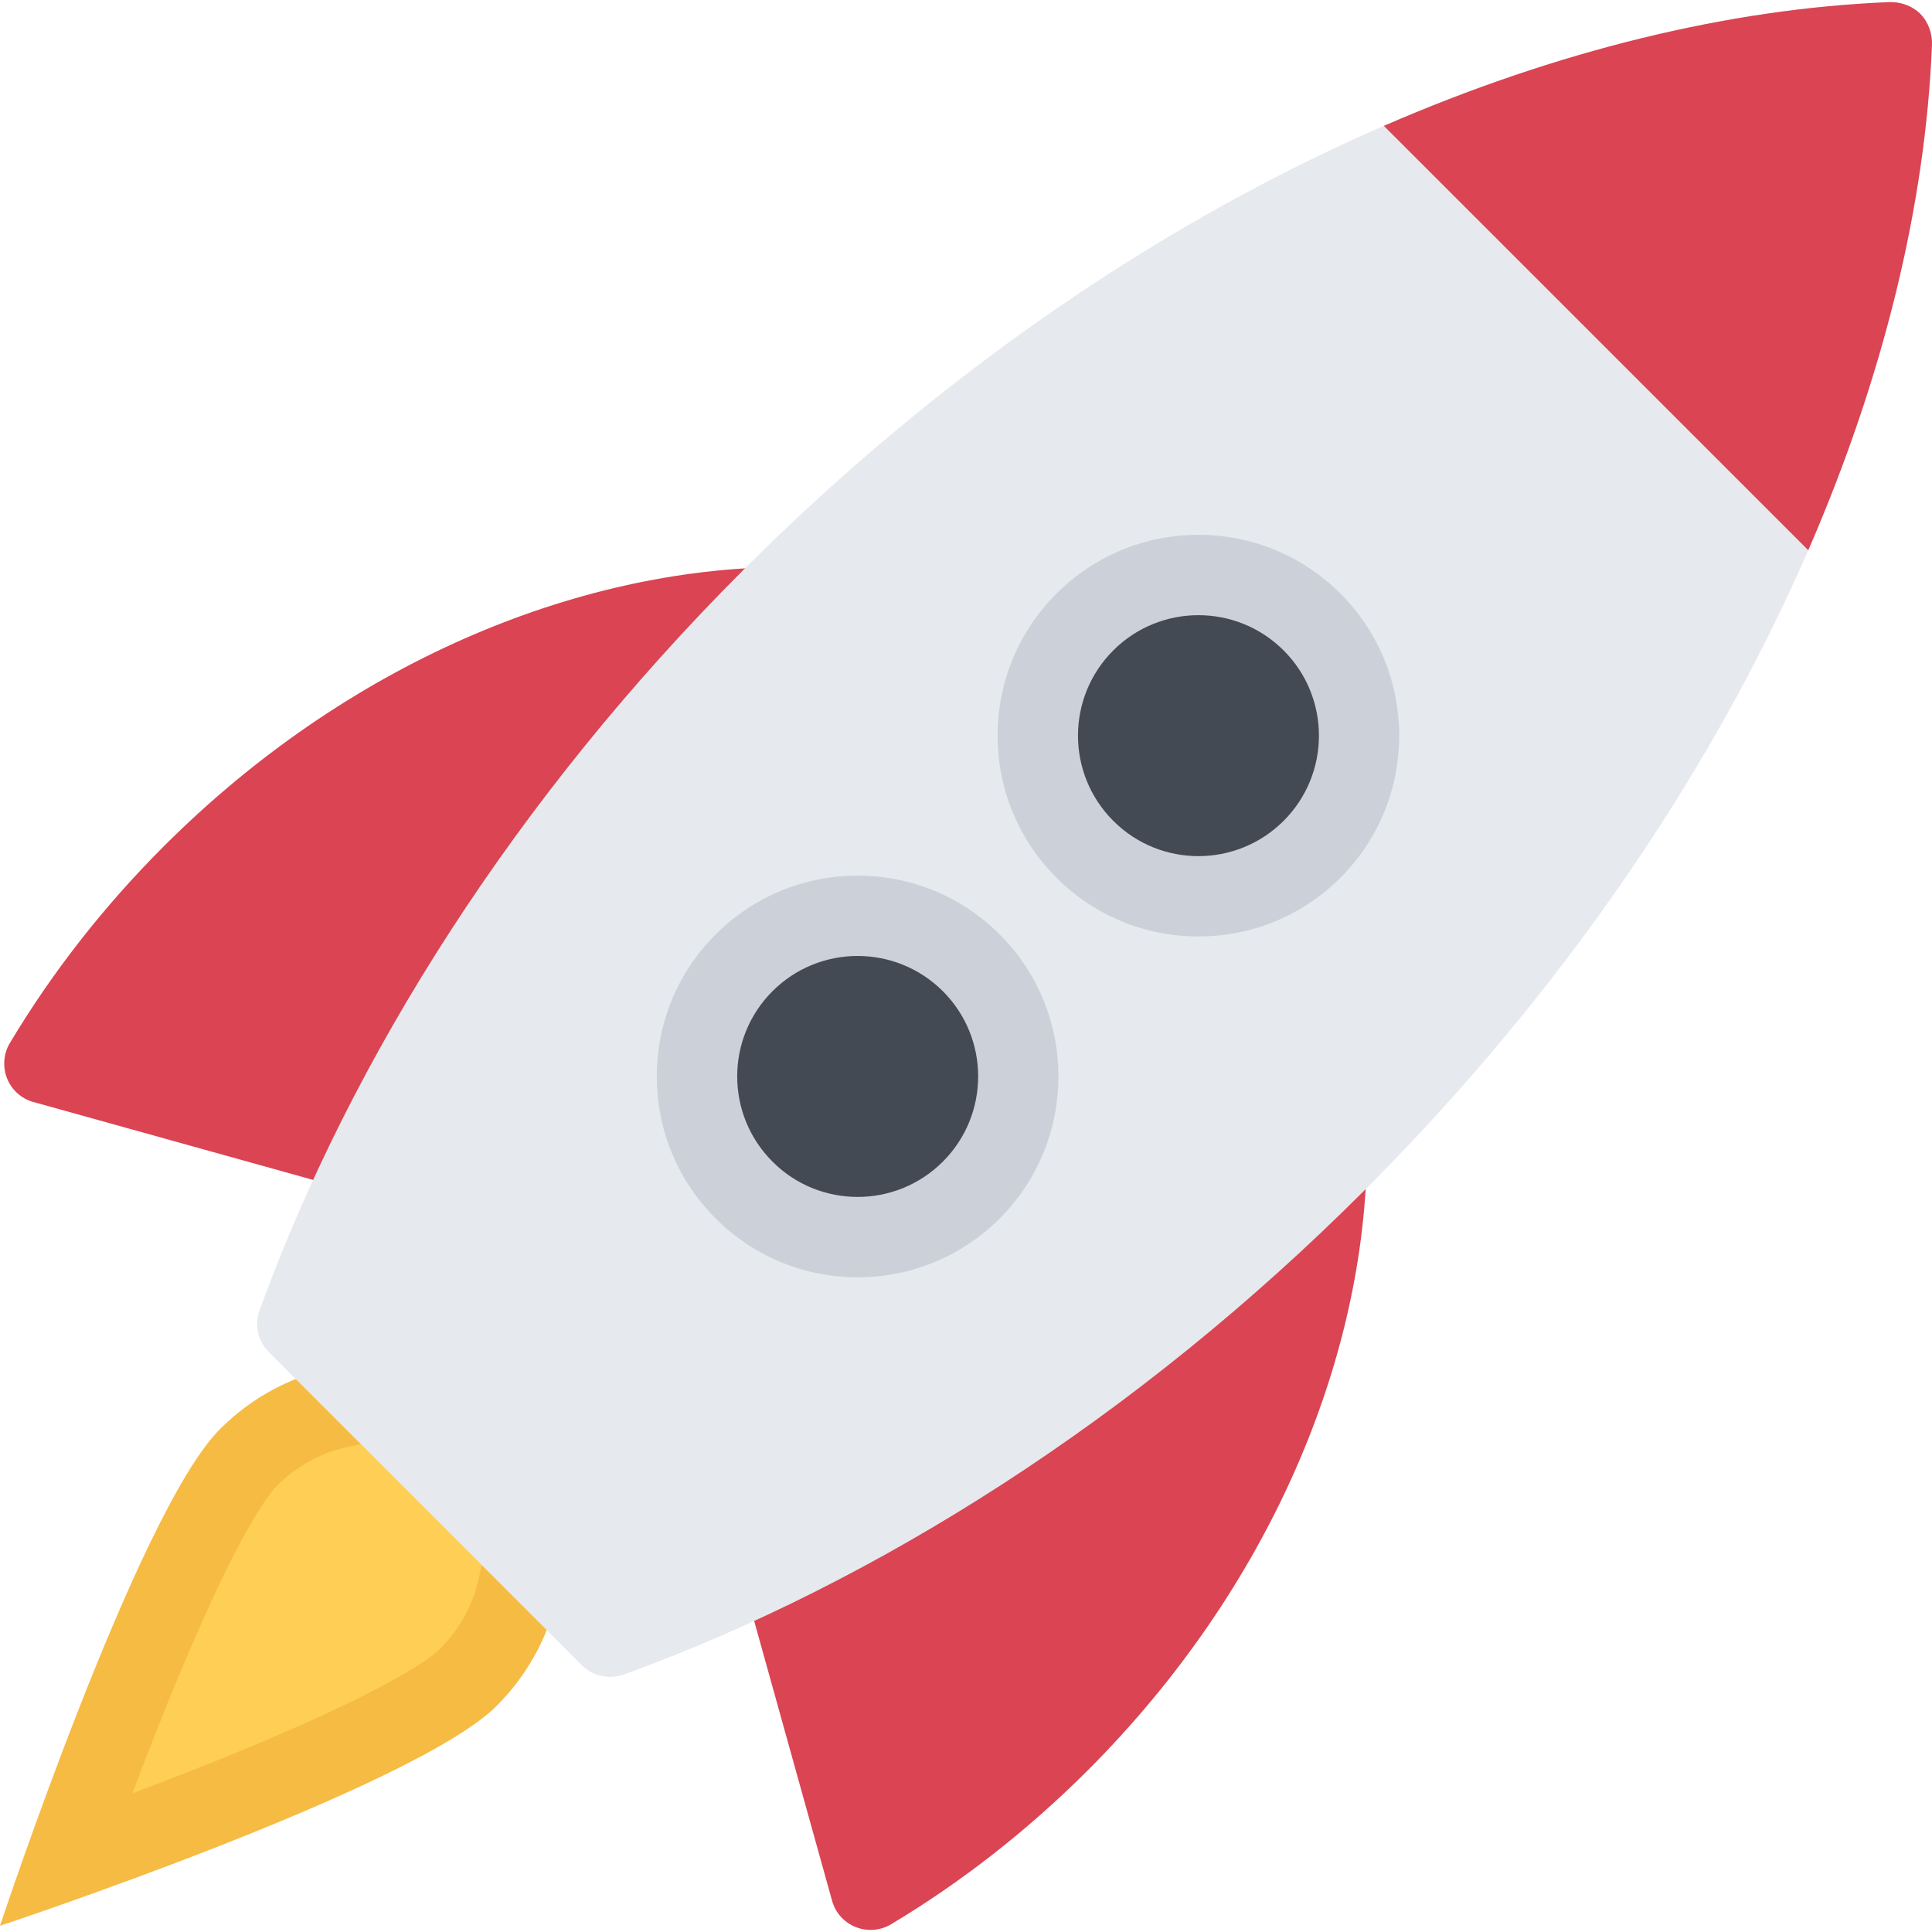
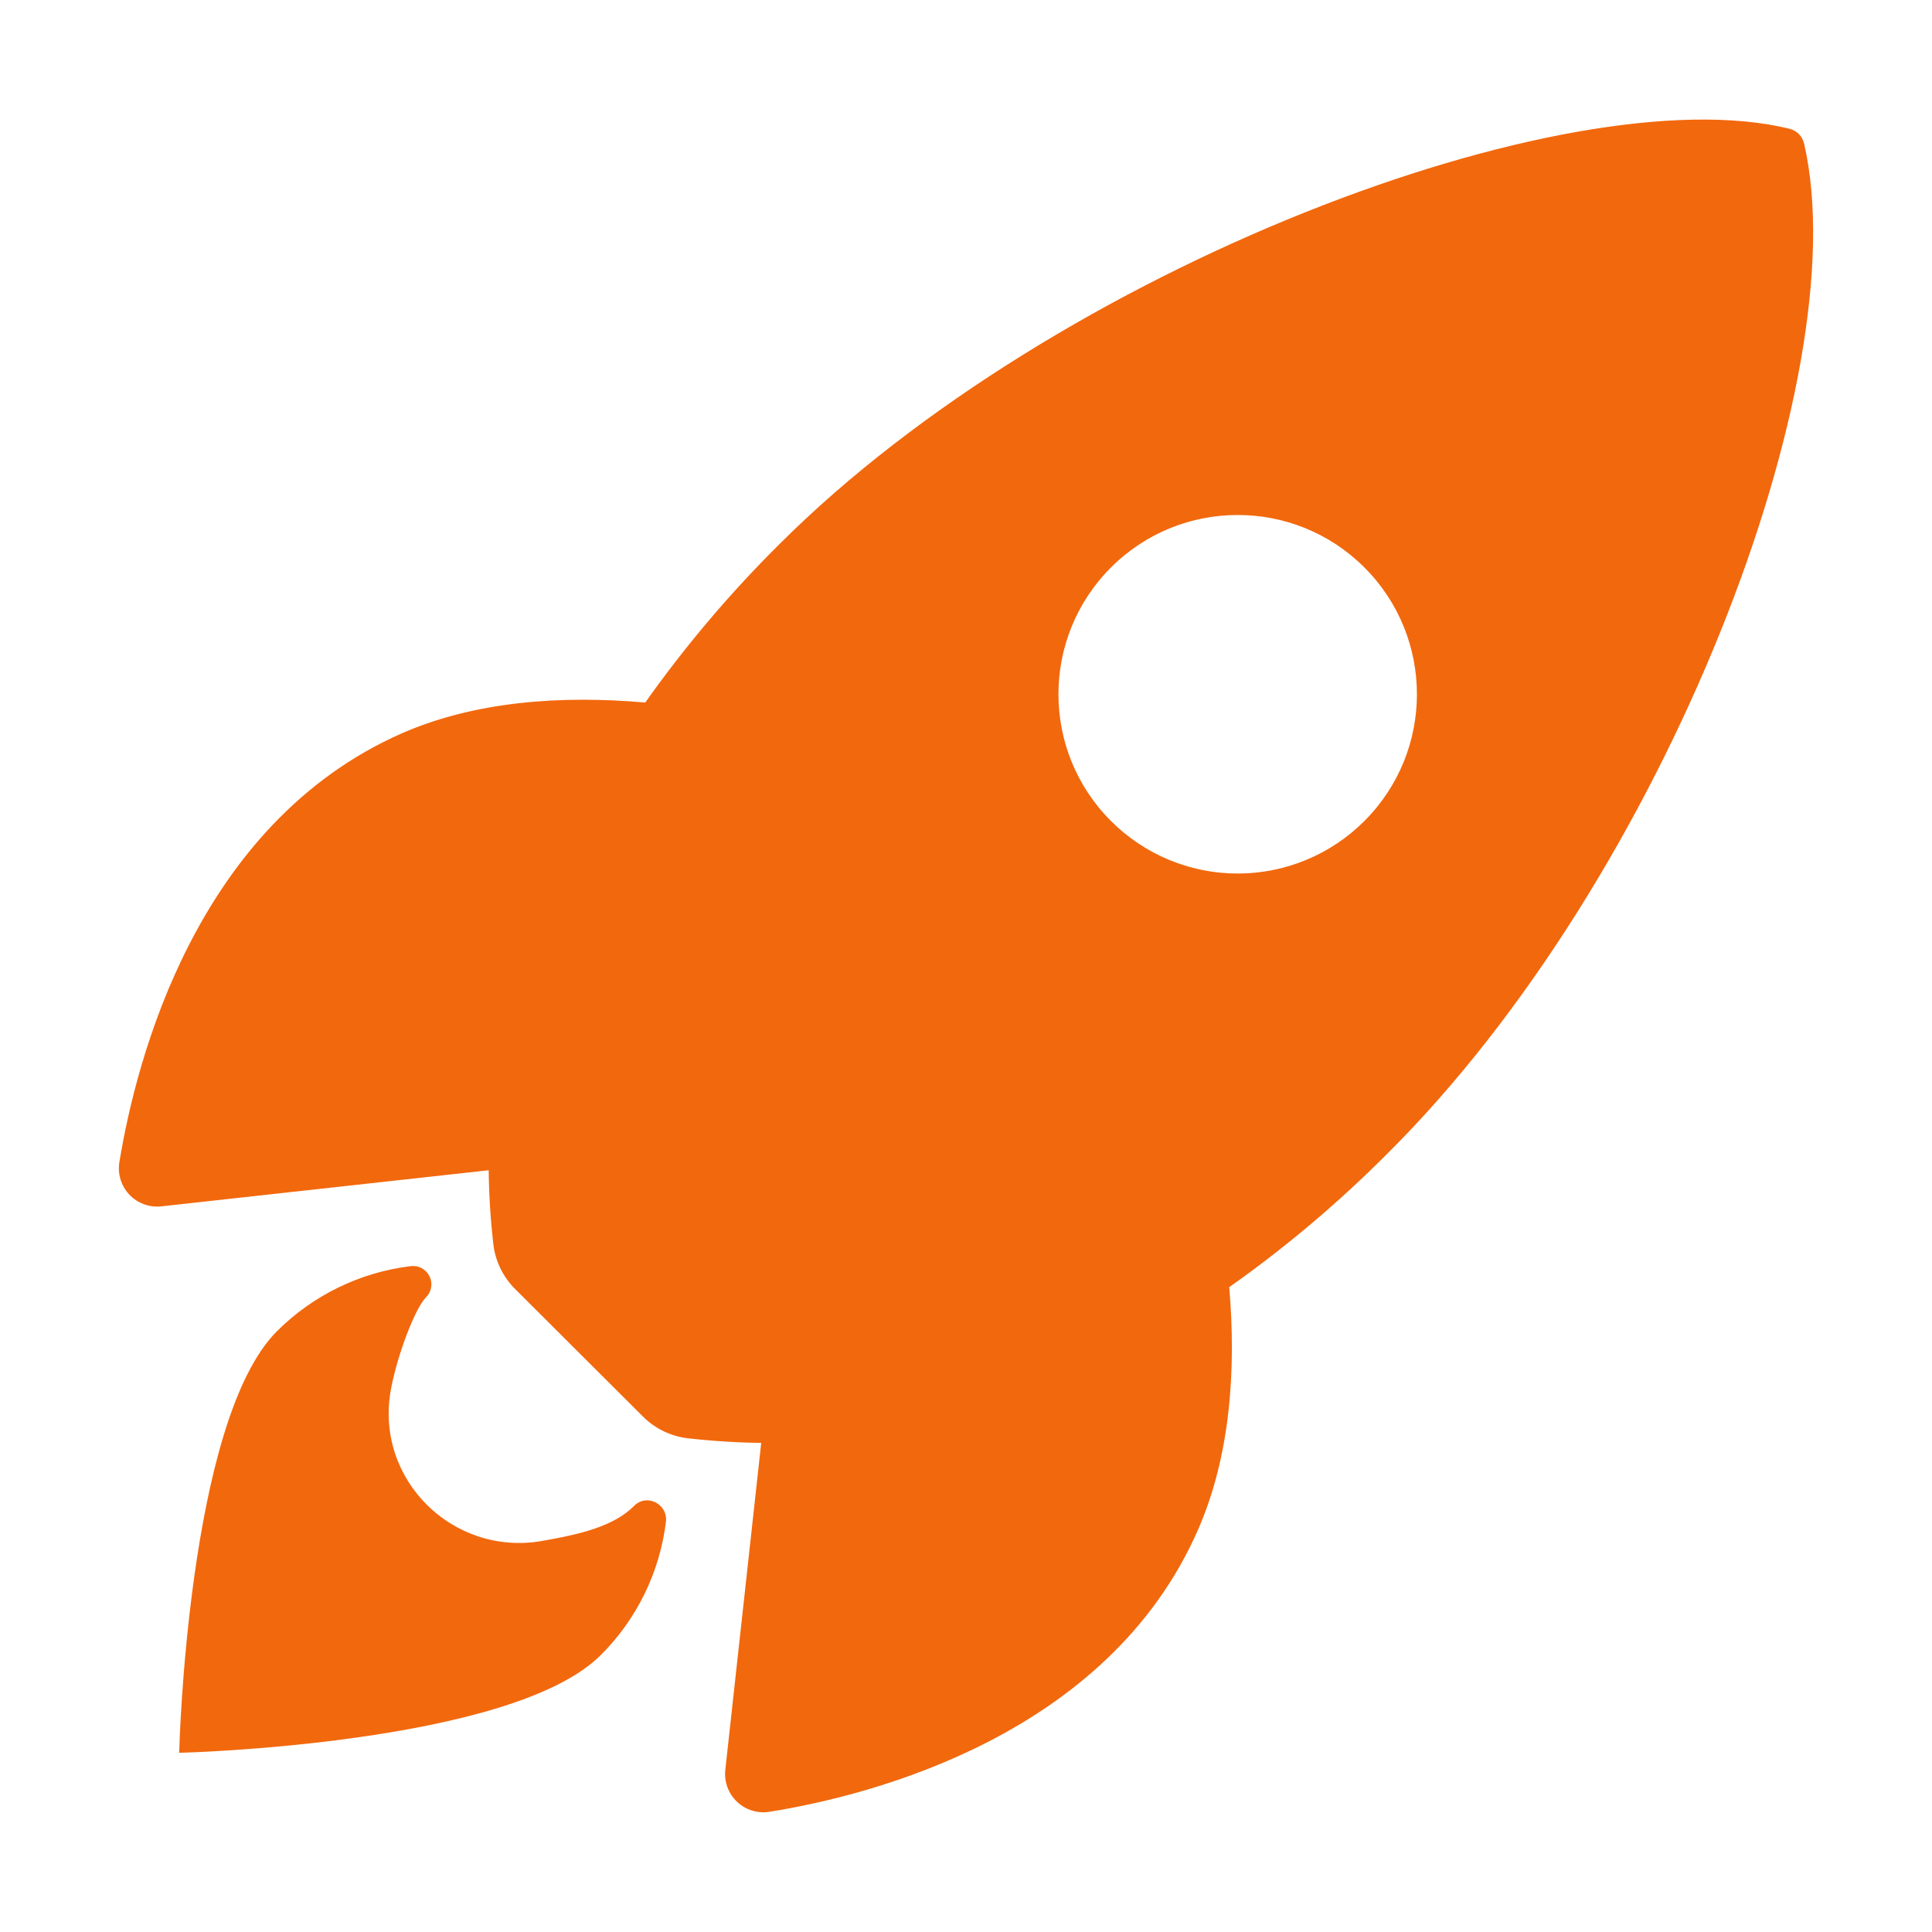
- <svg xmlns="http://www.w3.org/2000/svg" height="800px" width="800px" version="1.1" id="Layer_1" viewBox="0 0 512.016 512.016" xml:space="preserve">
-   <path style="fill:#FFCE54;" d="M17.25,493.132c3.625-10.188,8.344-23.141,13.625-36.563c19.875-50.642,30.407-65.782,34.938-70.298  c6.781-6.797,15.188-11.375,24.313-13.266l3.156-0.656l35.344-35.75l42.312,48.875l-32.906,31.516l-0.688,3.235  c-1.875,9.125-6.469,17.531-13.25,24.344c-4.531,4.5-19.656,15.062-70.282,34.923C40.376,484.757,27.406,489.507,17.25,493.132z" />
-   <path style="fill:#F6BB42;" d="M129.158,320.943L87.97,362.584c-10.719,2.219-21.126,7.609-29.688,16.172  C36.407,400.63,0,510.366,0,510.366s109.72-36.391,131.626-58.282c8.531-8.547,13.938-18.969,16.156-29.703l37.812-36.22  L129.158,320.943z M133.064,407.005l-4.781,4.594l-1.344,6.484c-1.469,7.079-5.062,13.642-10.375,18.954  c-1.75,1.75-13.219,11.578-66.563,32.517c-5.094,1.984-10.094,3.906-14.906,5.703c1.812-4.812,3.719-9.812,5.719-14.876  c20.938-53.36,30.75-64.829,32.531-66.579c5.313-5.328,11.876-8.906,18.938-10.359l6.312-1.312l4.531-4.578l24.969-25.281  l28.156,32.516L133.064,407.005z" />
-   <g>
-     <path style="fill:#DA4453;" d="M199.909,423.397c5.969-2.797,11.938-5.767,17.875-8.876l121.501-86.781   c4.969-4.641,9.875-9.391,14.719-14.203c2.781-2.812,5.563-5.625,8.282-8.469c-0.469,55.359-25.845,115.923-74.032,164.127   c-16.062,16.047-33.469,29.562-51.625,40.484c-0.125,0.078-0.845,0.5-0.845,0.5c-4.031,2.188-9.188,1.578-12.594-1.828   c-1.125-1.141-1.938-2.469-2.438-3.875c0,0-0.375-1.109-0.469-1.594l-21.938-78.767   C198.878,423.881,199.378,423.631,199.909,423.397z" />
-     <path style="fill:#DA4453;" d="M207.534,150.269c-2.844,2.734-5.656,5.516-8.469,8.312c-4.813,4.828-9.563,9.734-14.188,14.703   c-21.281,3-86.812,121.517-86.812,121.517c-3.094,5.938-6.062,11.892-8.875,17.876c-0.25,0.516-0.469,1.031-0.719,1.547   L9.688,292.285c-0.469-0.094-1.594-0.469-1.594-0.469c-1.406-0.5-2.719-1.312-3.875-2.453c-3.406-3.406-4-8.547-1.812-12.594   c0,0,0.406-0.703,0.5-0.828c10.906-18.157,24.406-35.563,40.469-51.625C91.595,176.097,152.158,150.722,207.534,150.269z" />
+ <svg xmlns="http://www.w3.org/2000/svg" fill="#f2680d" width="195px" height="195px" viewBox="0 0 512 512" stroke="#f2680d" transform="rotate(0)">
+   <g id="SVGRepo_bgCarrier" stroke-width="0" />
+   <g id="SVGRepo_tracerCarrier" stroke-linecap="round" stroke-linejoin="round" />
+   <g id="SVGRepo_iconCarrier">
+     <path d="M477.64,38.26a4.75,4.75,0,0,0-3.55-3.66c-58.57-14.32-193.9,36.71-267.22,110a317,317,0,0,0-35.63,42.1c-22.61-2-45.22-.33-64.49,8.07C52.38,218.7,36.55,281.14,32.14,308a9.64,9.64,0,0,0,10.55,11.2L130,309.57a194.1,194.1,0,0,0,1.19,19.7,19.53,19.53,0,0,0,5.7,12L170.7,375a19.59,19.59,0,0,0,12,5.7,193.53,193.53,0,0,0,19.59,1.19l-9.58,87.2a9.65,9.65,0,0,0,11.2,10.55c26.81-4.3,89.36-20.13,113.15-74.5,8.4-19.27,10.12-41.77,8.18-64.27a317.66,317.66,0,0,0,42.21-35.64C441,232.05,491.74,99.74,477.64,38.26ZM294.07,217.93a48,48,0,1,1,67.86,0A47.95,47.95,0,0,1,294.07,217.93Z" />
+     <path d="M168.4,399.43c-5.48,5.49-14.27,7.63-24.85,9.46-23.77,4.05-44.76-16.49-40.49-40.52,1.63-9.11,6.45-21.88,9.45-24.88a4.37,4.37,0,0,0-3.65-7.45,60,60,0,0,0-35.13,17.12C50.22,376.69,48,464,48,464s87.36-2.22,110.87-25.75A59.69,59.69,0,0,0,176,403.09C176.37,398.91,171.28,396.42,168.4,399.43Z" />
  </g>
-   <path style="fill:#E6E9ED;" d="M197.003,151.05c-60.408,60.422-103.97,129.438-128.252,196.299  c-1.281,3.75-0.469,8.031,2.531,11.016l82.907,82.938c3,2.969,7.281,3.797,11.031,2.516  c66.876-24.282,135.877-67.829,196.285-128.251c93.876-93.845,146.563-207.081,150.501-303.645c0.125-2.875-0.906-6.047-3.094-8.25  c-2.219-2.203-5.375-3.234-8.281-3.109C404.069,4.501,290.848,57.205,197.003,151.05z" />
-   <g>
-     <path style="fill:#434A54;" d="M317.598,237.535c-11.375,0-22.062-4.438-30.094-12.469c-8.031-8.047-12.469-18.735-12.469-30.11   s4.438-22.063,12.469-30.11c8.031-8.031,18.75-12.469,30.094-12.469c11.375,0,22.062,4.438,30.125,12.469   c16.595,16.61,16.595,43.625,0,60.22c-8.062,8.031-18.75,12.469-30.094,12.469C317.598,237.535,317.598,237.535,317.598,237.535z" />
-     <path style="fill:#434A54;" d="M227.284,327.849c-11.375,0-22.062-4.422-30.094-12.469c-8.032-8.031-12.47-18.735-12.47-30.095   c0-11.375,4.438-22.078,12.47-30.125c8.031-8.031,18.719-12.469,30.094-12.469c11.376,0,22.063,4.438,30.126,12.469   c16.594,16.61,16.594,43.626,0,60.22C249.347,323.427,238.66,327.849,227.284,327.849L227.284,327.849z" />
-   </g>
-   <g>
-     <path style="fill:#CCD1D9;" d="M355.254,157.331c-10.062-10.047-23.438-15.594-37.656-15.594c-14.188,0-27.562,5.547-37.625,15.594   c-10.031,10.047-15.594,23.422-15.594,37.625c0,14.219,5.562,27.579,15.594,37.641c10.062,10.046,23.438,15.578,37.625,15.578   c14.219,0,27.594-5.531,37.656-15.578C376.005,211.847,376.005,178.082,355.254,157.331z M340.192,217.535   c-6.25,6.234-14.406,9.359-22.594,9.359c-8.156,0-16.344-3.125-22.562-9.359c-12.469-12.469-12.469-32.688,0-45.157   c6.219-6.234,14.406-9.344,22.562-9.344c8.188,0,16.344,3.109,22.594,9.344C352.66,184.847,352.66,205.066,340.192,217.535z" />
-     <path style="fill:#CCD1D9;" d="M227.284,232.067c-14.219,0-27.562,5.531-37.626,15.578c-10.062,10.046-15.594,23.422-15.594,37.641   c0,14.204,5.531,27.563,15.594,37.626c10.063,10.047,23.407,15.594,37.626,15.594c14.22,0,27.595-5.547,37.658-15.594   c20.75-20.75,20.75-54.517,0-75.267C254.879,237.598,241.504,232.067,227.284,232.067z M249.879,307.849   c-6.25,6.25-14.407,9.359-22.595,9.359c-8.156,0-16.344-3.109-22.562-9.359c-12.47-12.47-12.47-32.688,0-45.157   c6.219-6.235,14.406-9.344,22.562-9.344c8.188,0,16.345,3.109,22.595,9.344C262.348,275.16,262.348,295.379,249.879,307.849z" />
-   </g>
-   <path style="fill:#DA4453;" d="M479.225,145.816L366.755,33.361c45.813-19.922,91.47-31.063,133.876-32.797  c2.906-0.125,6.062,0.906,8.281,3.109c2.188,2.203,3.219,5.375,3.094,8.25C510.287,54.361,499.131,100.003,479.225,145.816z" />
</svg>
